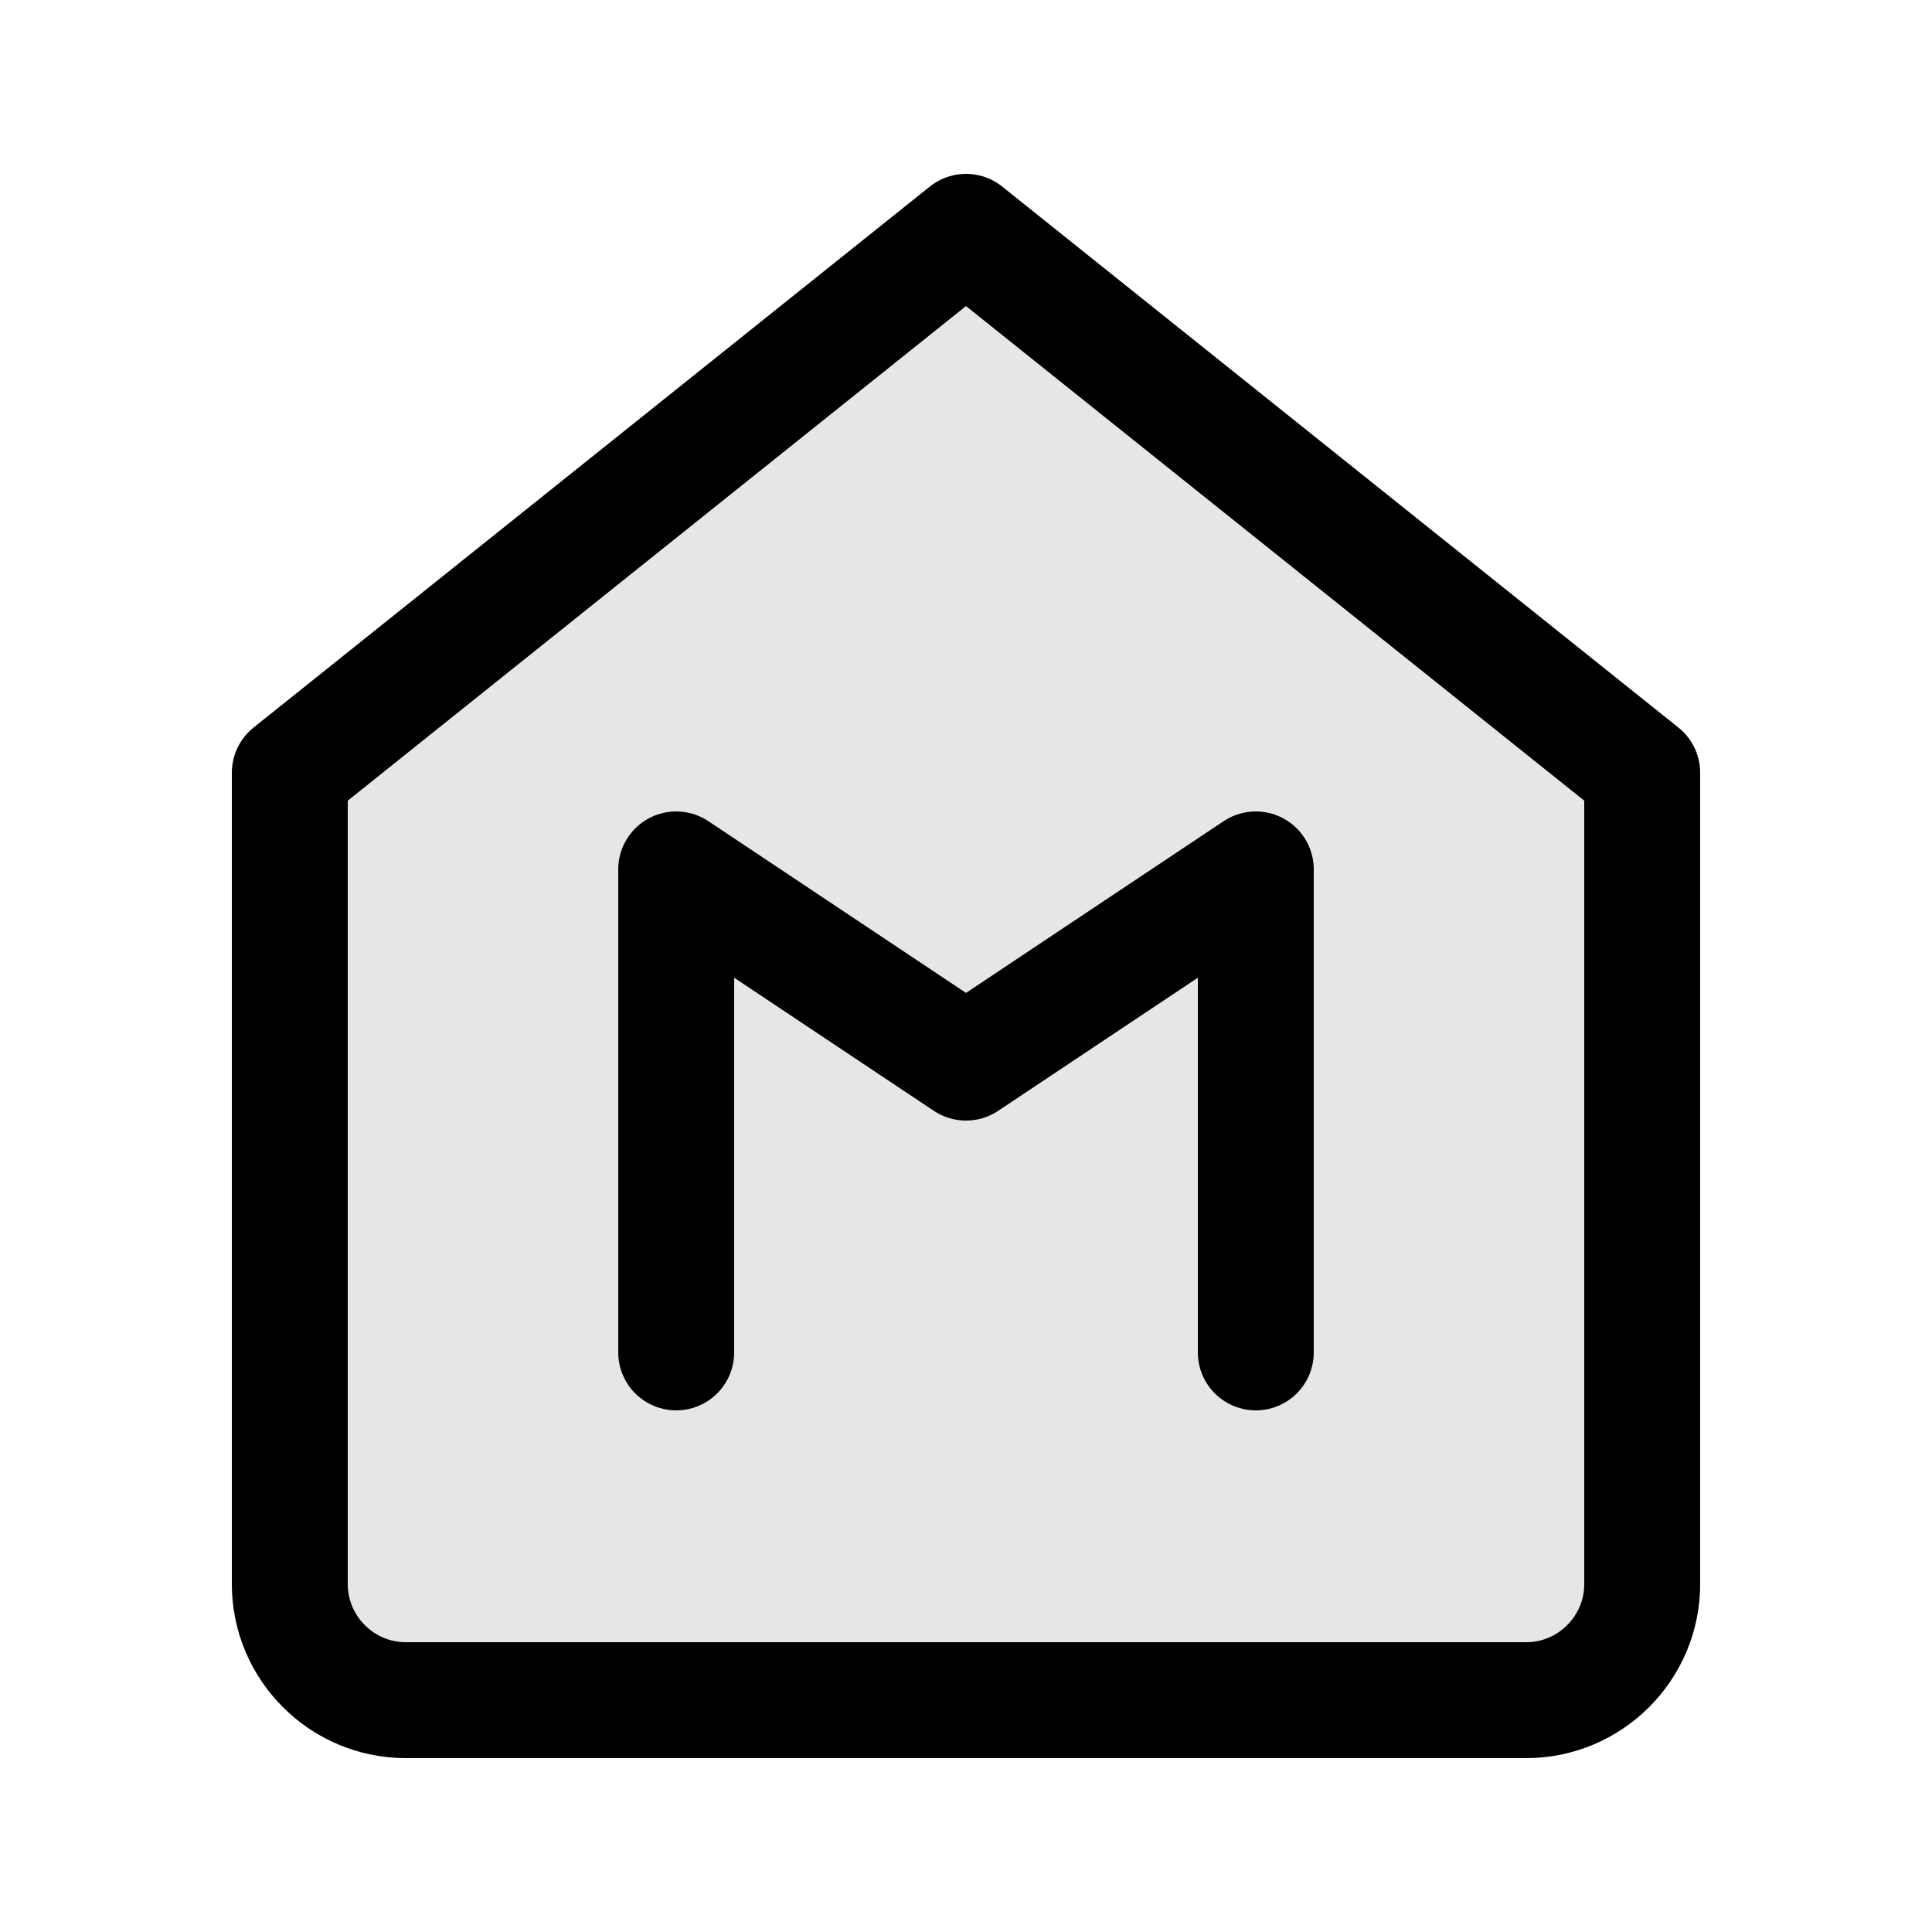
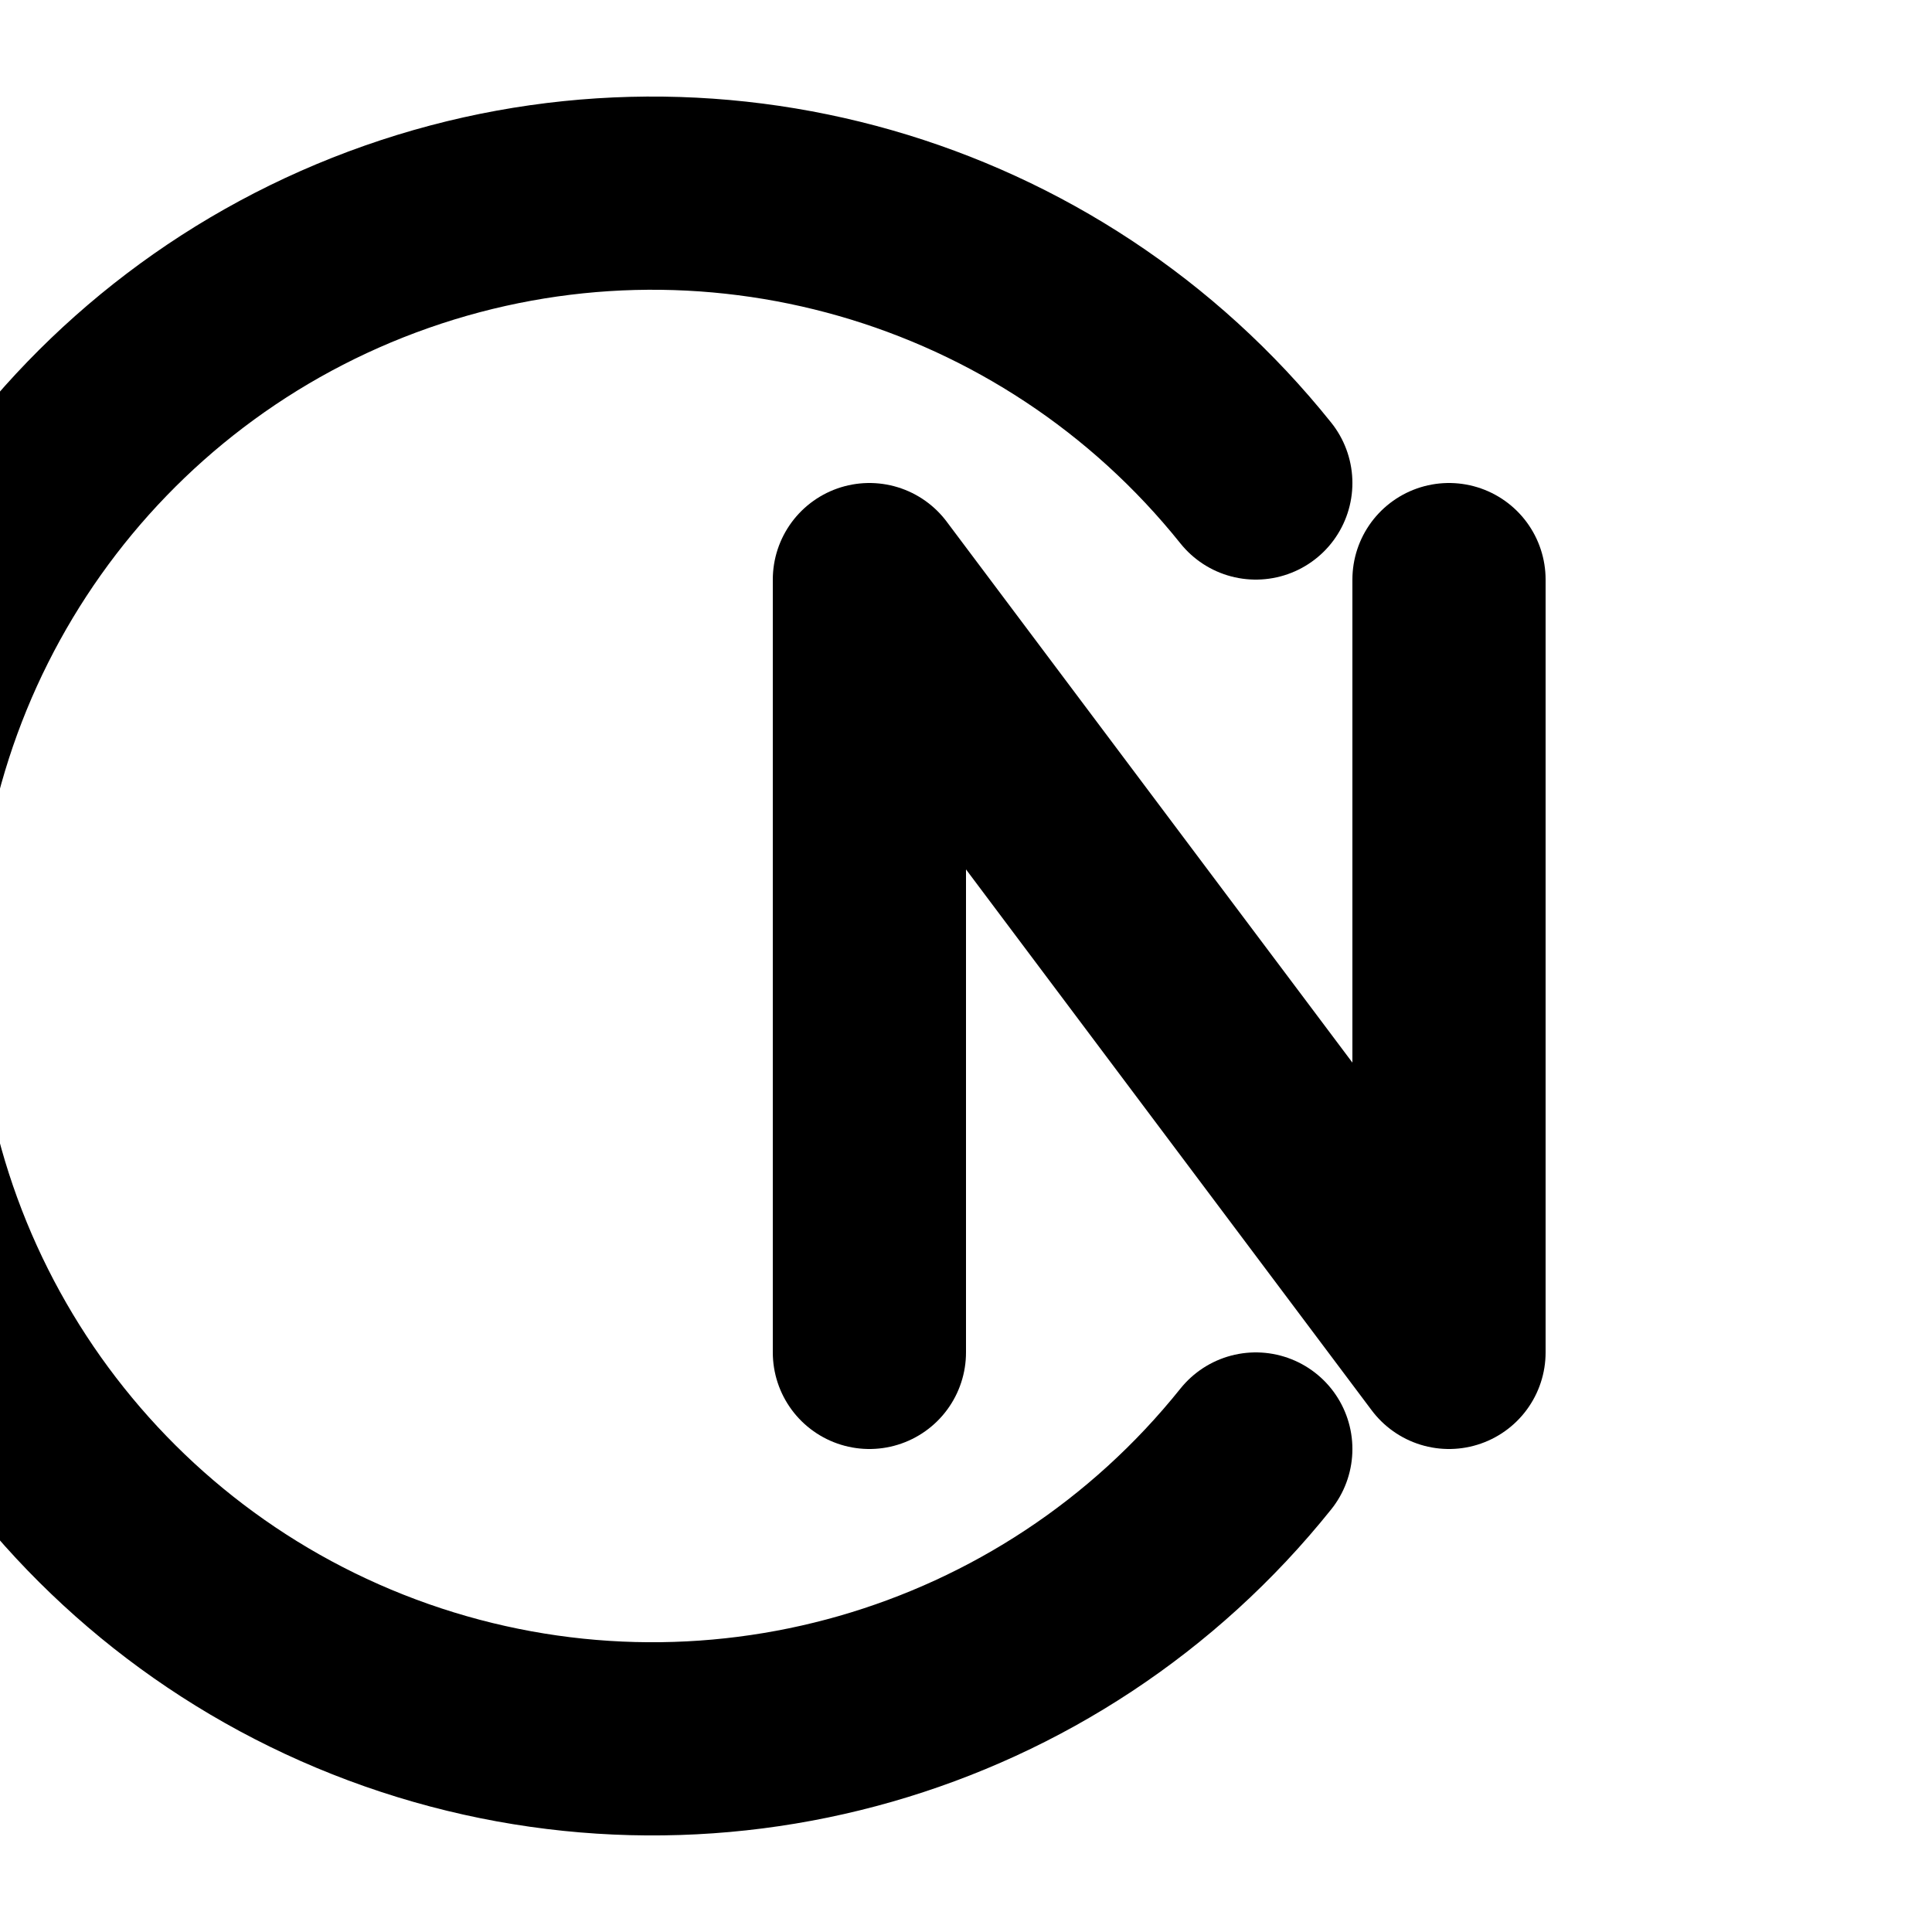
<svg xmlns="http://www.w3.org/2000/svg" width="100" height="100" viewBox="0 0 100 100" fill="none">
-   <path d="M50 12L85 40V82C85 85.3 82.3 88 79 88H21C17.7 88 15 85.3 15 82V40L50 12Z" fill="currentColor" fill-opacity="0.1" />
-   <path d="M50 12L85 40V82C85 85.3 82.3 88 79 88H21C17.7 88 15 85.3 15 82V40L50 12Z" stroke="currentColor" stroke-width="6" stroke-linecap="round" stroke-linejoin="round" />
-   <path d="M35 70V45L50 55L65 45V70" stroke="currentColor" stroke-width="6" stroke-linecap="round" stroke-linejoin="round" />
-   <path d="M30 28L50 12L70 28" stroke="currentColor" stroke-width="4" stroke-linecap="round" stroke-linejoin="round" />
+   <path d="M 65 25 A 40 40 0 1 0 65 75" stroke="currentColor" stroke-width="10" stroke-linecap="round" />
+   <path d="M 45 70 V 30 L 75 70 V 30" stroke="currentColor" stroke-width="10" stroke-linecap="round" stroke-linejoin="round" />
</svg>
